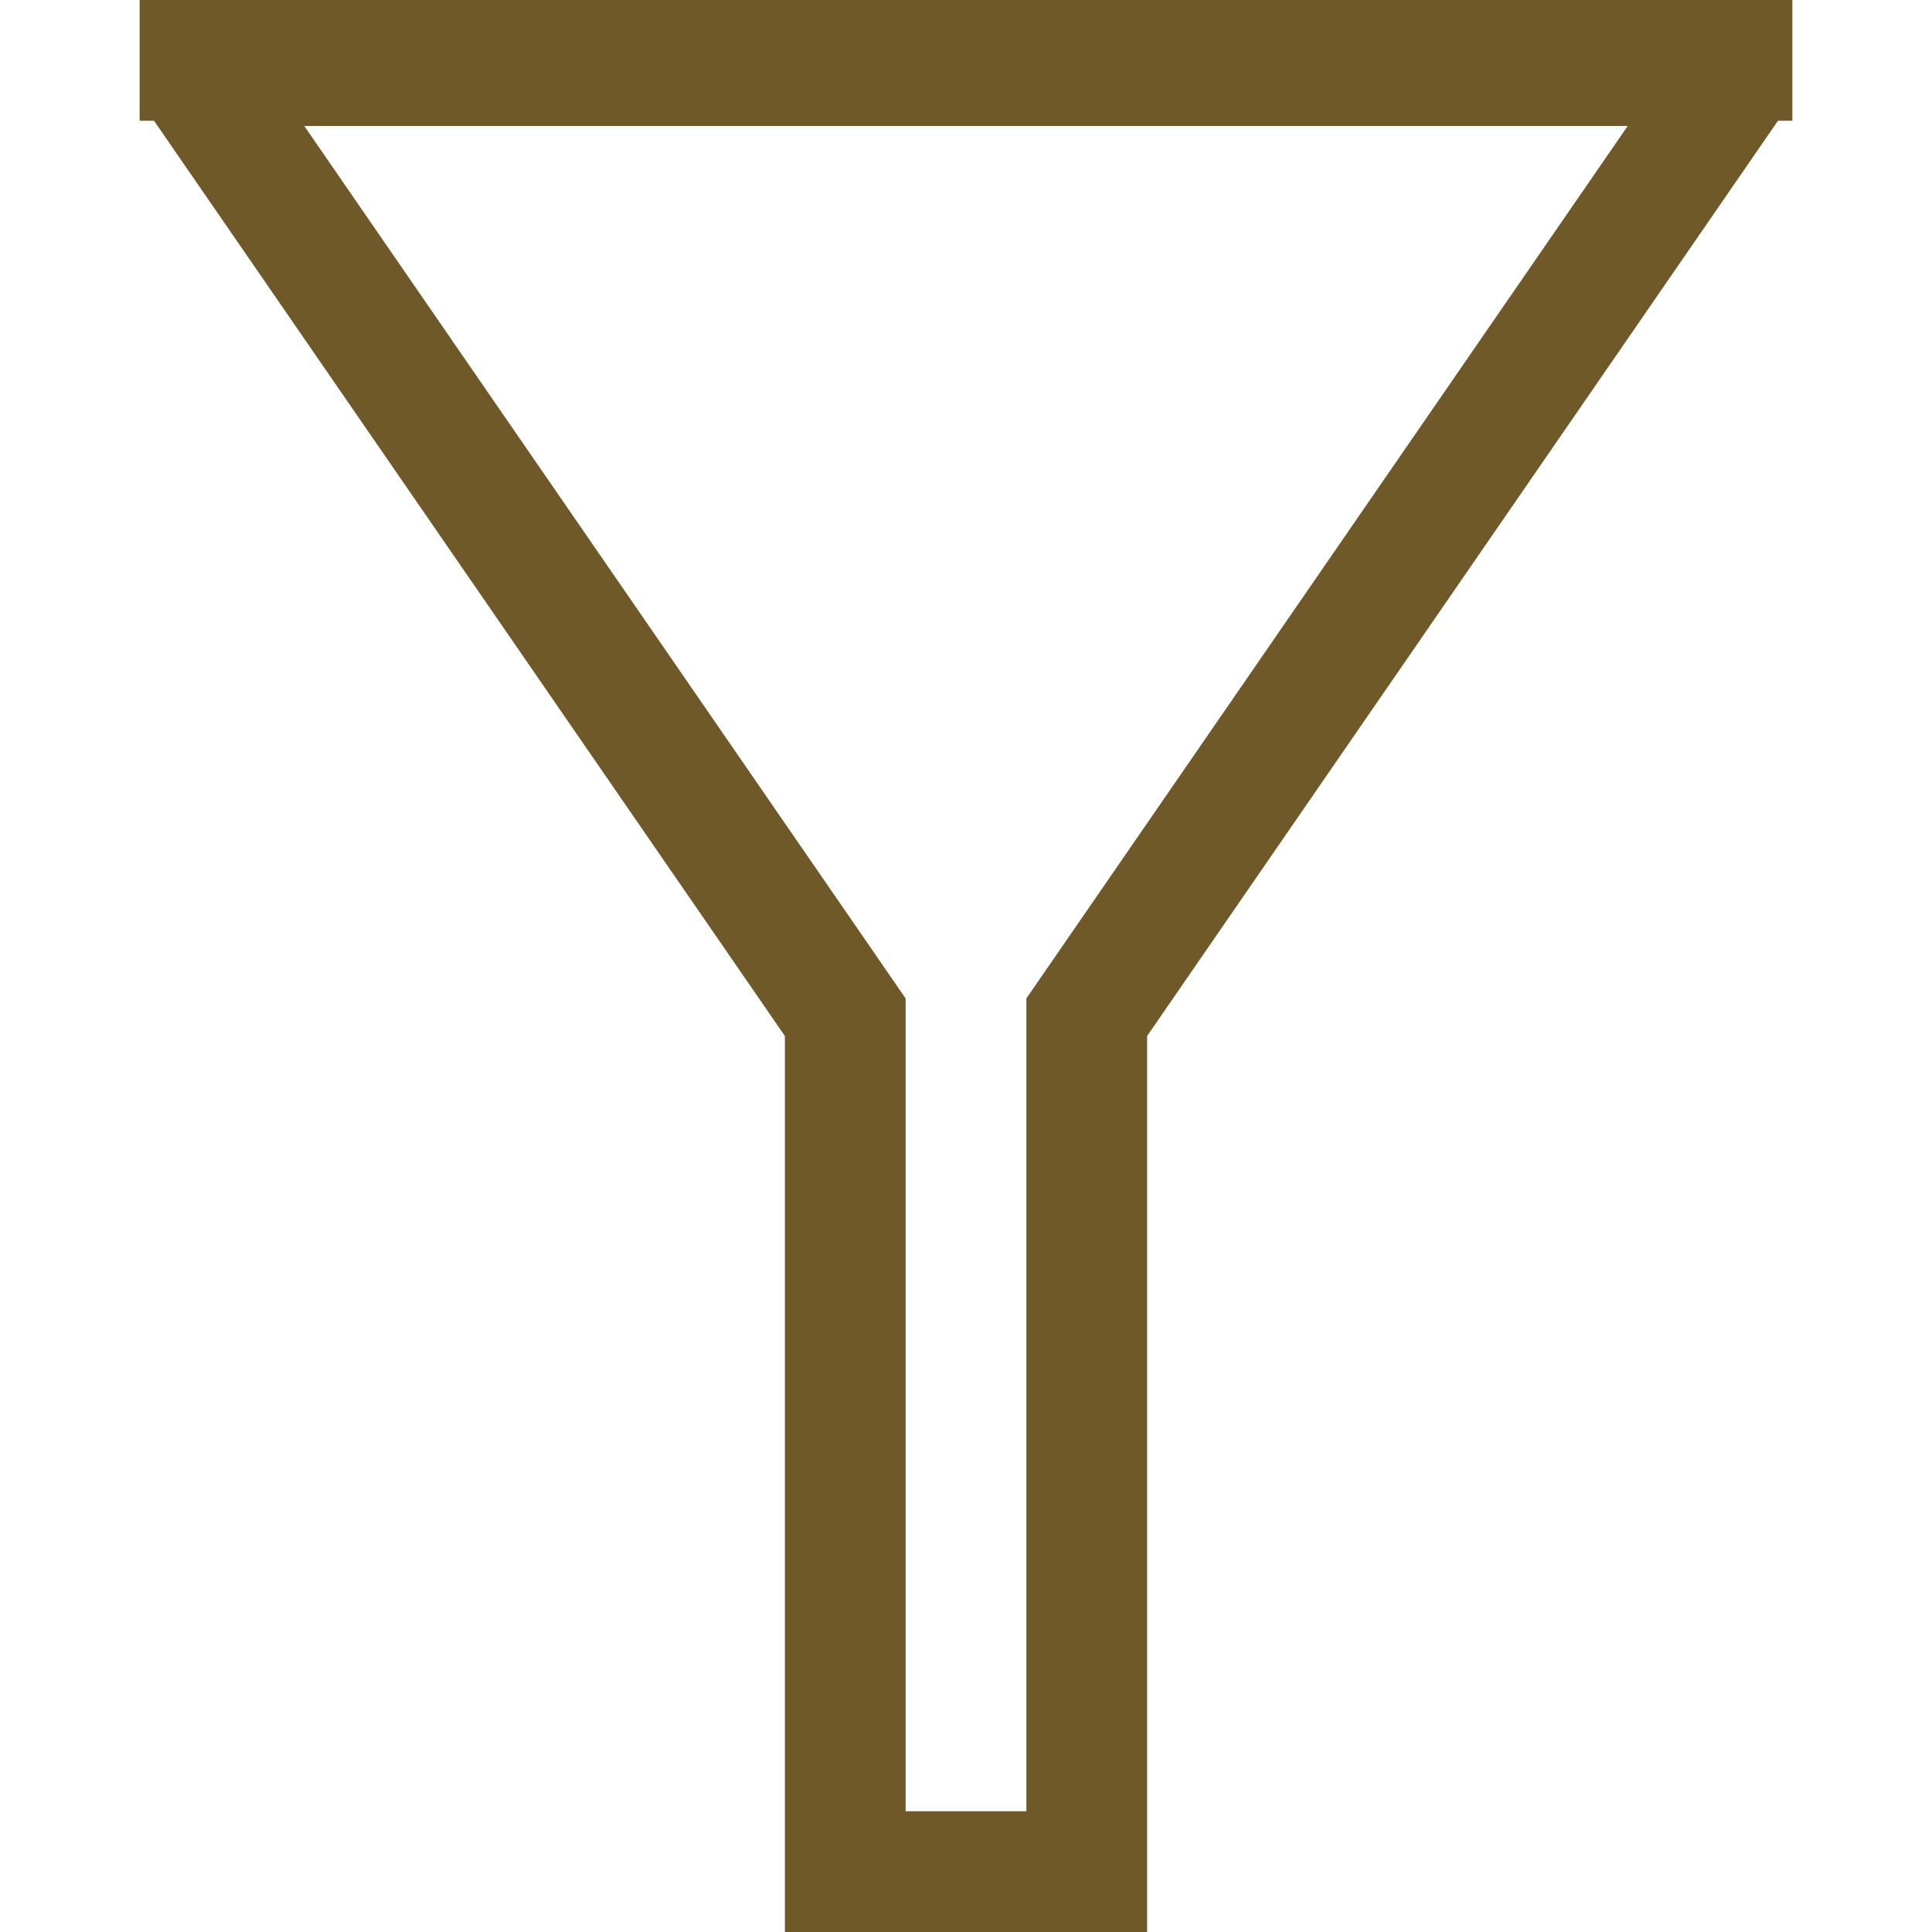
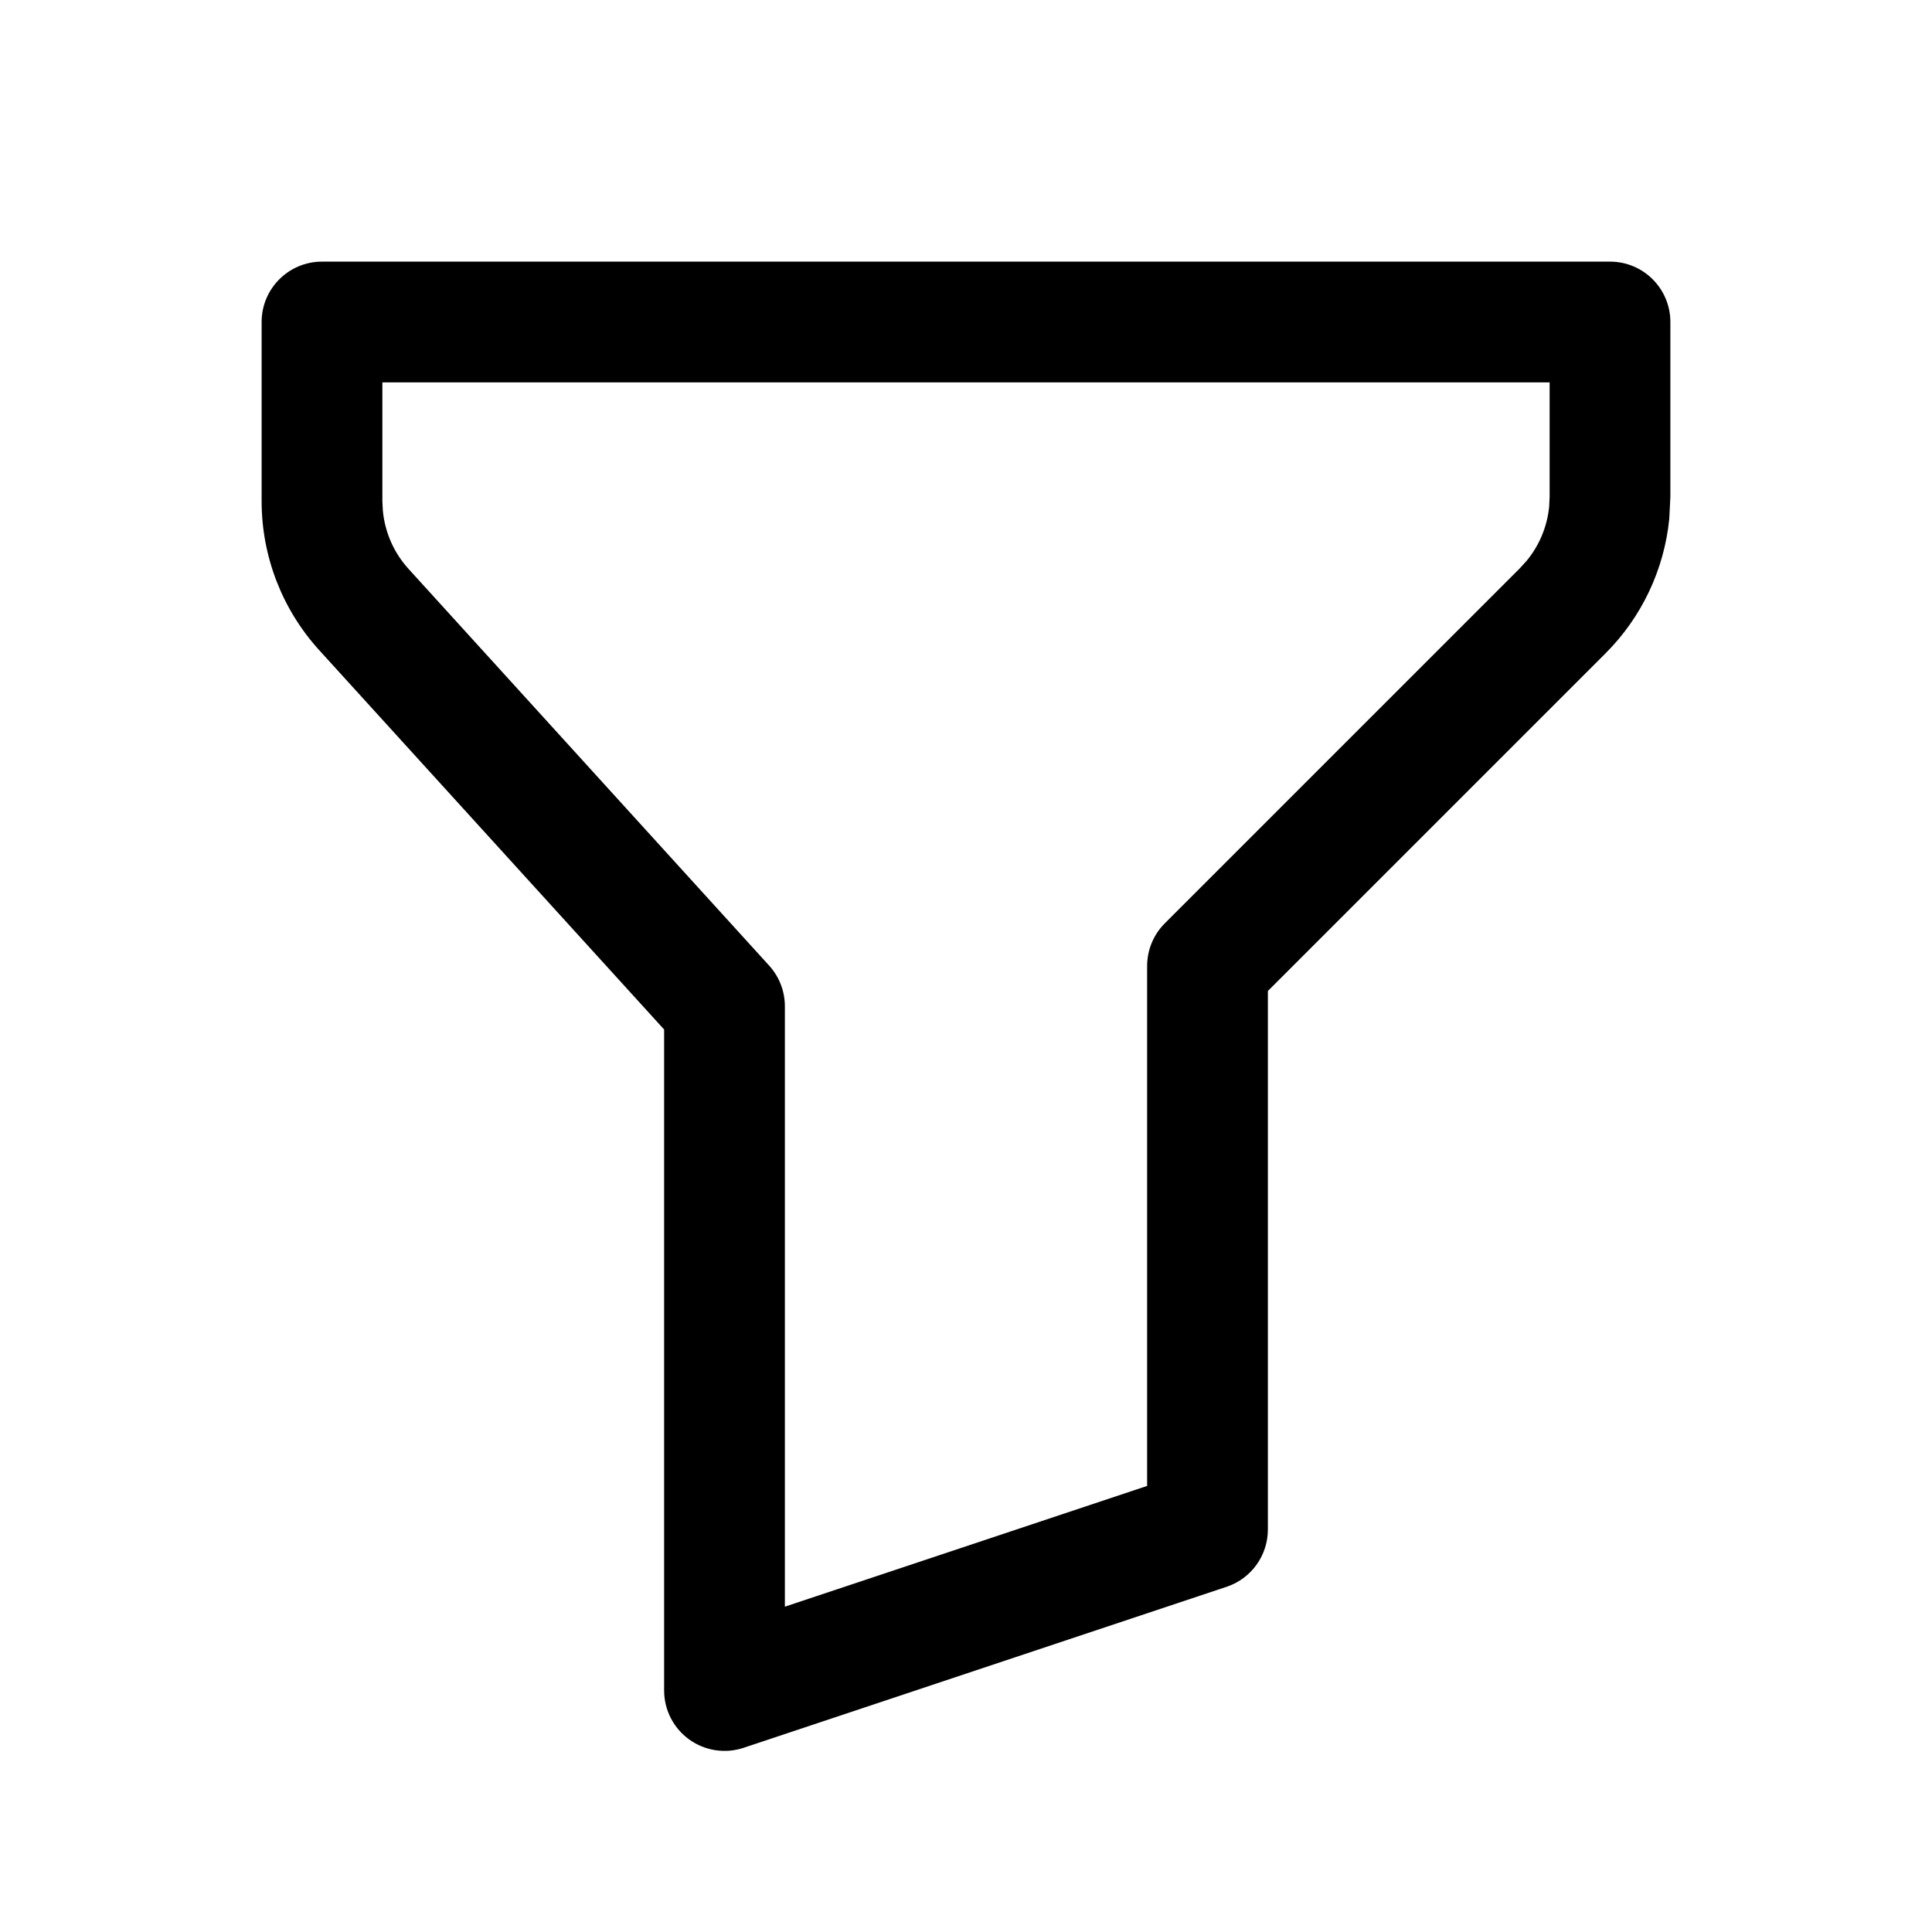
- <svg xmlns="http://www.w3.org/2000/svg" xmlns:ns1="http://www.openswatchbook.org/uri/2009/osb" version="1.1" width="1024" height="1024" viewBox="0 0 1024.00 1024.00" enable-background="new 0 0 1024.00 1024.00" xml:space="preserve" id="svg4562">
-   <defs id="defs4566">
-     <linearGradient ns1:paint="solid" id="linearGradient5239">
-       <stop id="stop5237" offset="0" style="stop-color:#41e7d0;stop-opacity:1;" />
-     </linearGradient>
-   </defs>
-   <path id="rect4539" d="m 74,0 v 52.896 l -0.008,0.016 L 74,52.924 V 64 h 7.635 L 416,549.107 V 1024 H 608 V 549.107 L 942.365,64 H 950 V 52.924 l 0.008,-0.012 L 950,52.896 V 0 Z m 87.262,66.752 H 862.738 L 544,529.186 V 960 H 480 V 529.186 Z" style="color:#000000;font-style:normal;font-variant:normal;font-weight:normal;font-stretch:normal;font-size:medium;line-height:normal;font-family:sans-serif;font-variant-ligatures:normal;font-variant-position:normal;font-variant-caps:normal;font-variant-numeric:normal;font-variant-alternates:normal;font-feature-settings:normal;text-indent:0;text-align:start;text-decoration:none;text-decoration-line:none;text-decoration-style:solid;text-decoration-color:#000000;letter-spacing:normal;word-spacing:normal;text-transform:none;writing-mode:lr-tb;direction:ltr;text-orientation:mixed;dominant-baseline:auto;baseline-shift:baseline;text-anchor:start;white-space:normal;shape-padding:0;clip-rule:nonzero;display:inline;overflow:visible;visibility:visible;opacity:0.99;isolation:auto;mix-blend-mode:normal;color-interpolation:sRGB;color-interpolation-filters:linearRGB;solid-color:#000000;solid-opacity:1;vector-effect:none;fill:#6f5826;fill-opacity:1;fill-rule:nonzero;stroke:none;stroke-width:64;stroke-linecap:square;stroke-linejoin:bevel;stroke-miterlimit:4;stroke-dasharray:none;stroke-dashoffset:0;stroke-opacity:1;paint-order:markers fill stroke;color-rendering:auto;image-rendering:auto;shape-rendering:auto;text-rendering:auto;enable-background:accumulate" />
+ <svg xmlns="http://www.w3.org/2000/svg" width="1024" height="1024" viewBox="0 0 1024 1024" fill="none">
+   <path fill-rule="evenodd" clip-rule="evenodd" d="M853.333 138.667C871.006 138.667 885.333 152.994 885.333 170.667V263.333L884.75 274.958C882.075 301.807 870.206 327.047 850.958 346.292L672 525.25V810.667C672 824.441 663.192 836.686 650.125 841.042L394.125 926.375C384.367 929.628 373.636 927.972 365.292 921.958C356.947 915.944 352 906.286 352 896V545.667L169.167 344.583C149.55 322.996 138.675 294.878 138.667 265.708V170.667C138.667 152.994 152.994 138.667 170.667 138.667H853.333ZM202.667 265.667L202.917 270.625C203.986 282.093 208.735 292.953 216.542 301.542L407.667 511.792C413.022 517.682 416 525.373 416 533.333V851.583L608 787.583V512C608 503.513 611.374 495.376 617.375 489.375L805.708 301.042L809.25 297.125C815.92 288.987 820.046 279.054 821.083 268.583L821.333 263.333V202.667H202.667V265.667Z" fill="black" />
</svg>
